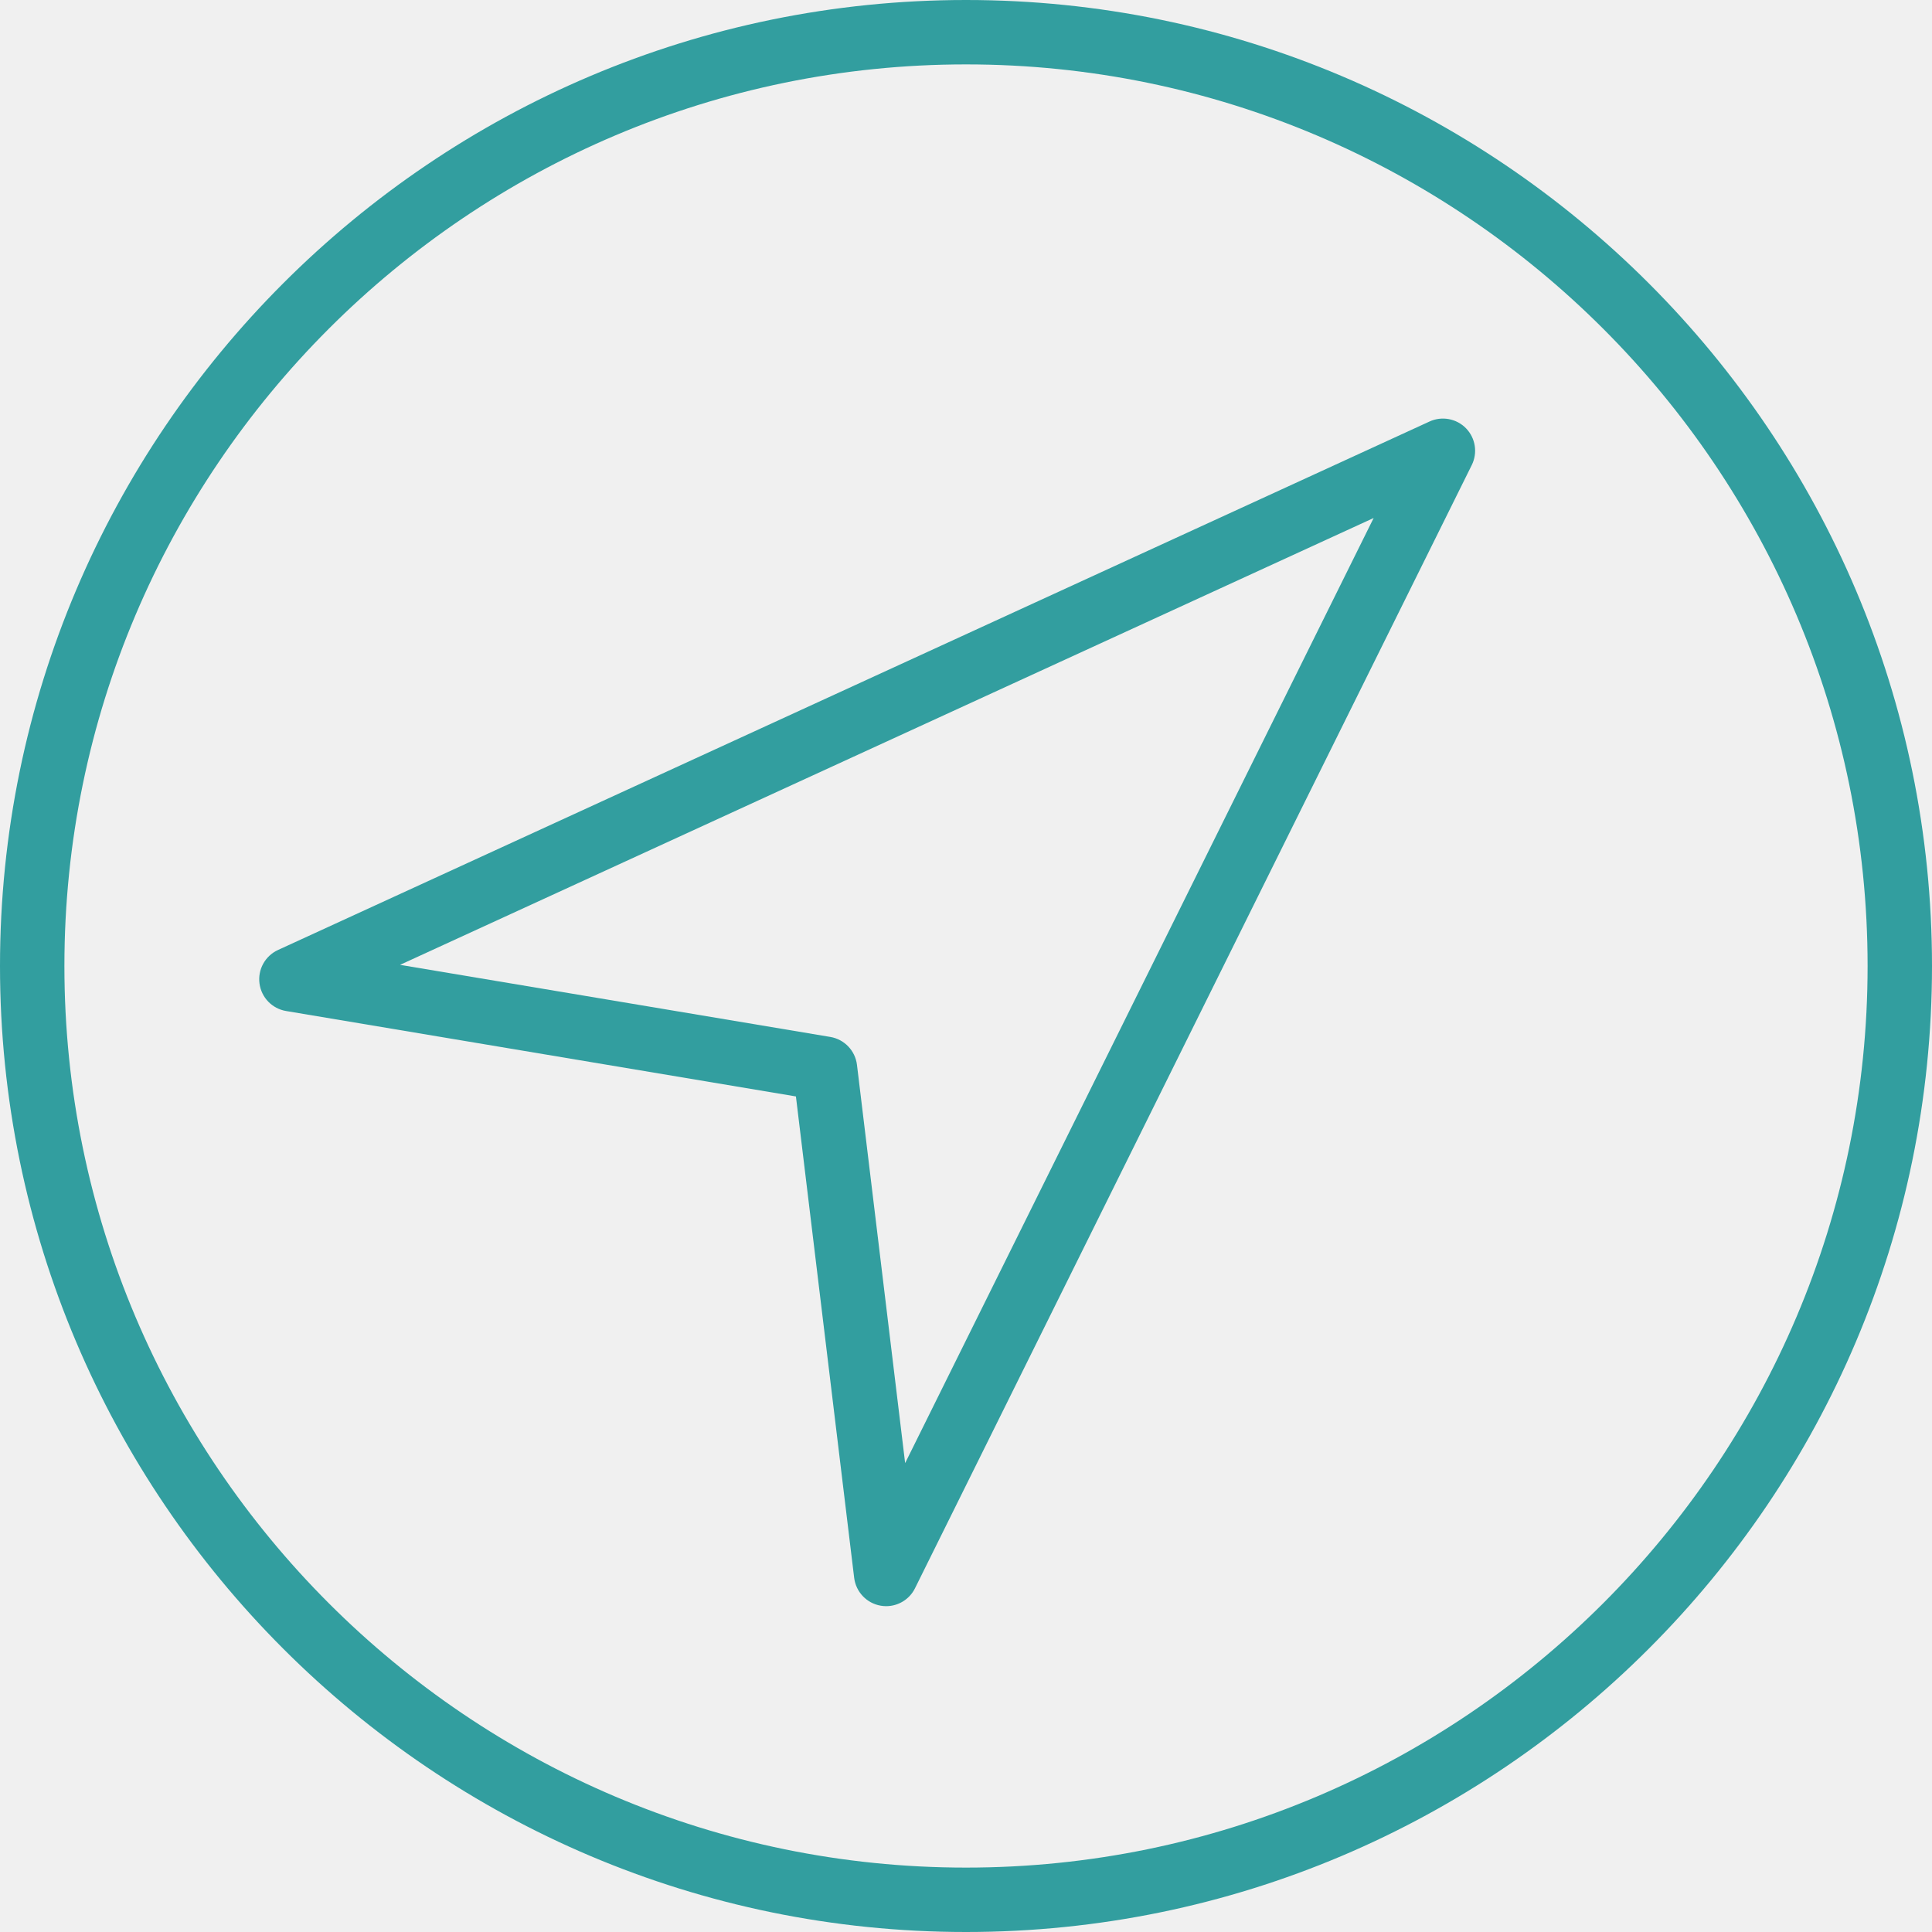
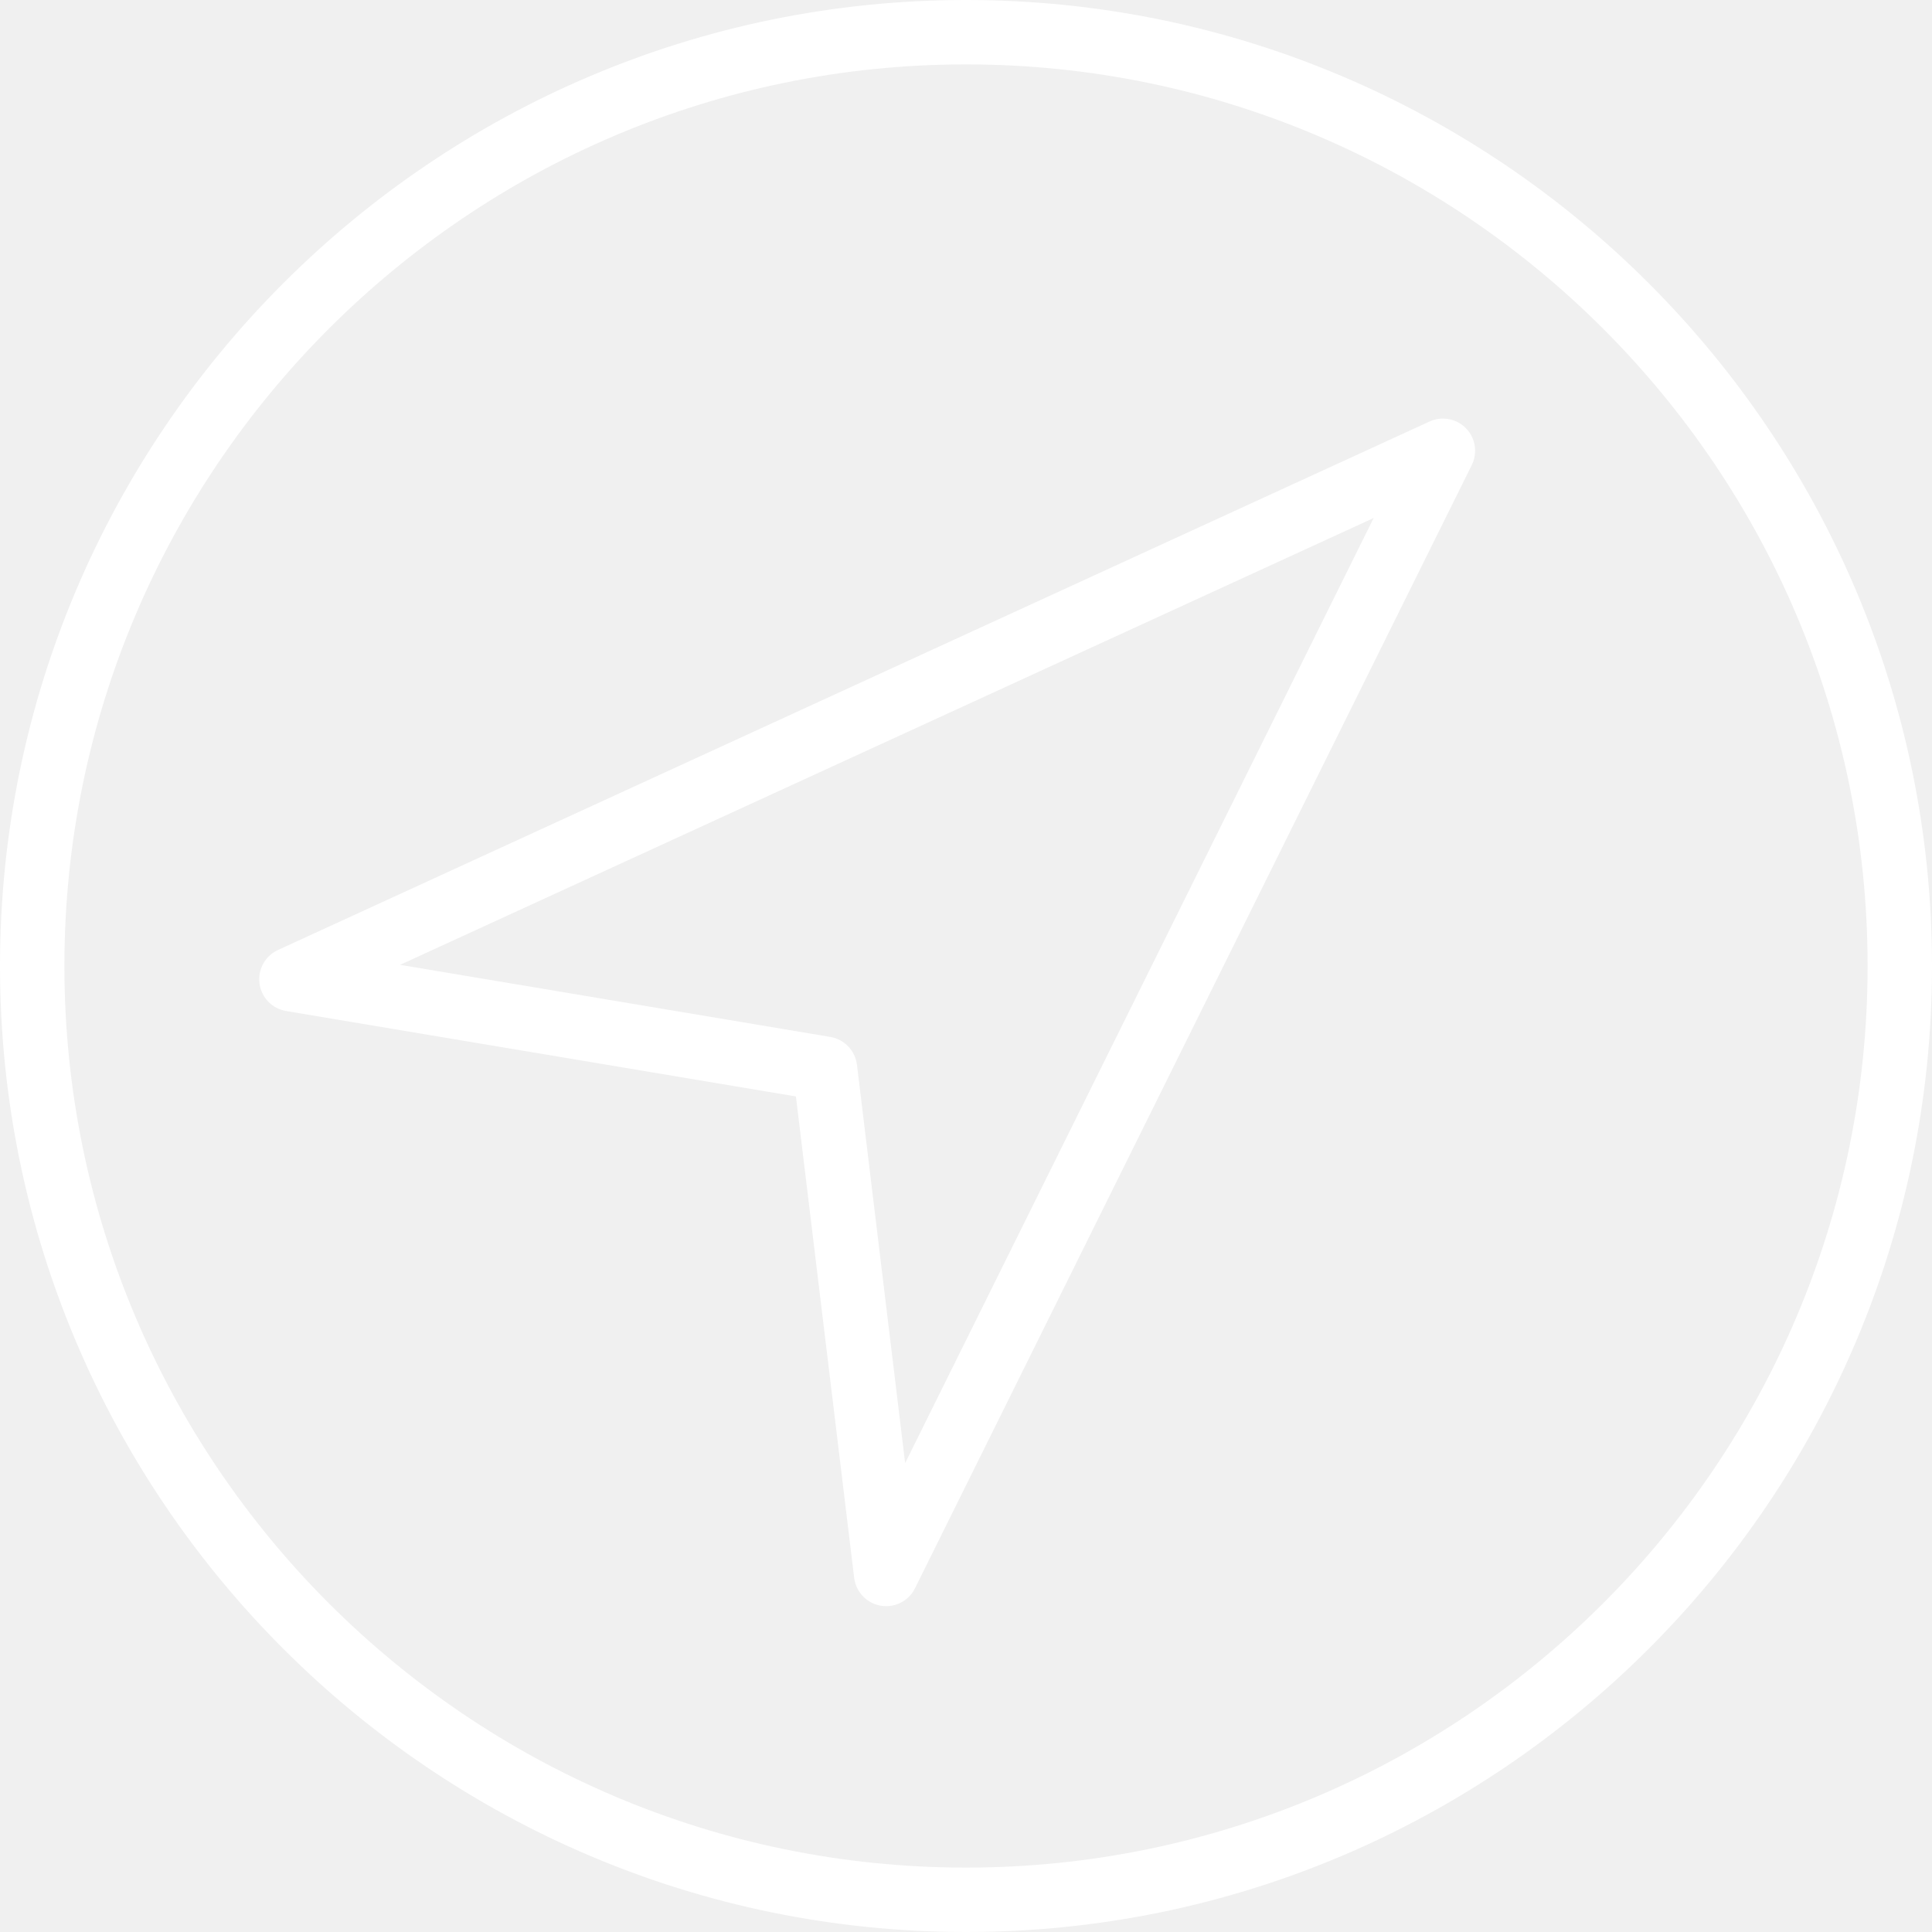
<svg xmlns="http://www.w3.org/2000/svg" version="1.1" id="Capa_1" x="0px" y="0px" viewBox="0 0 60 60" style="enable-background:new 0 0 60 60;" xml:space="preserve">
  <g>
-     <path style="fill:#329E9F" d="M44.394,13.091L8.633,29.503c-0.399,0.184-0.632,0.605-0.574,1.041s0.393,0.782,0.826,0.854l15.833,2.653l1.809,14.95   c0.054,0.438,0.389,0.791,0.824,0.865c0.057,0.01,0.113,0.015,0.169,0.015c0.375,0,0.726-0.211,0.896-0.556l17.291-34.882   c0.188-0.38,0.117-0.837-0.178-1.141S44.776,12.914,44.394,13.091z M28.11,45.438l-1.496-12.369   c-0.054-0.44-0.391-0.793-0.828-0.866l-13.362-2.239L42.66,16.087L28.11,45.438z" />
-     <path style="fill:#329E9F" d="M30,0C13.458,0,0,13.458,0,30s13.458,30,30,30s30-13.458,30-30S46.542,0,30,0z M30,58C14.561,58,2,45.439,2,30   S14.561,2,30,2s28,12.561,28,28S45.439,58,30,58z" />
+     <path style="fill:white" d="M44.394,13.091L8.633,29.503c-0.399,0.184-0.632,0.605-0.574,1.041s0.393,0.782,0.826,0.854l15.833,2.653l1.809,14.95   c0.054,0.438,0.389,0.791,0.824,0.865c0.057,0.01,0.113,0.015,0.169,0.015c0.375,0,0.726-0.211,0.896-0.556l17.291-34.882   c0.188-0.38,0.117-0.837-0.178-1.141S44.776,12.914,44.394,13.091z M28.11,45.438l-1.496-12.369   c-0.054-0.44-0.391-0.793-0.828-0.866l-13.362-2.239L42.66,16.087L28.11,45.438z" />
+     <path style="fill:white" d="M30,0C13.458,0,0,13.458,0,30s13.458,30,30,30s30-13.458,30-30S46.542,0,30,0z M30,58C14.561,58,2,45.439,2,30   S14.561,2,30,2s28,12.561,28,28S45.439,58,30,58z" />
  </g>
-   <g>
- </g>
-   <g>
- </g>
-   <g>
- </g>
-   <g>
- </g>
-   <g>
- </g>
-   <g>
- </g>
-   <g>
- </g>
-   <g>
- </g>
-   <g>
- </g>
-   <g>
- </g>
-   <g>
- </g>
-   <g>
- </g>
-   <g>
- </g>
-   <g>
- </g>
-   <g>
- </g>
</svg>
